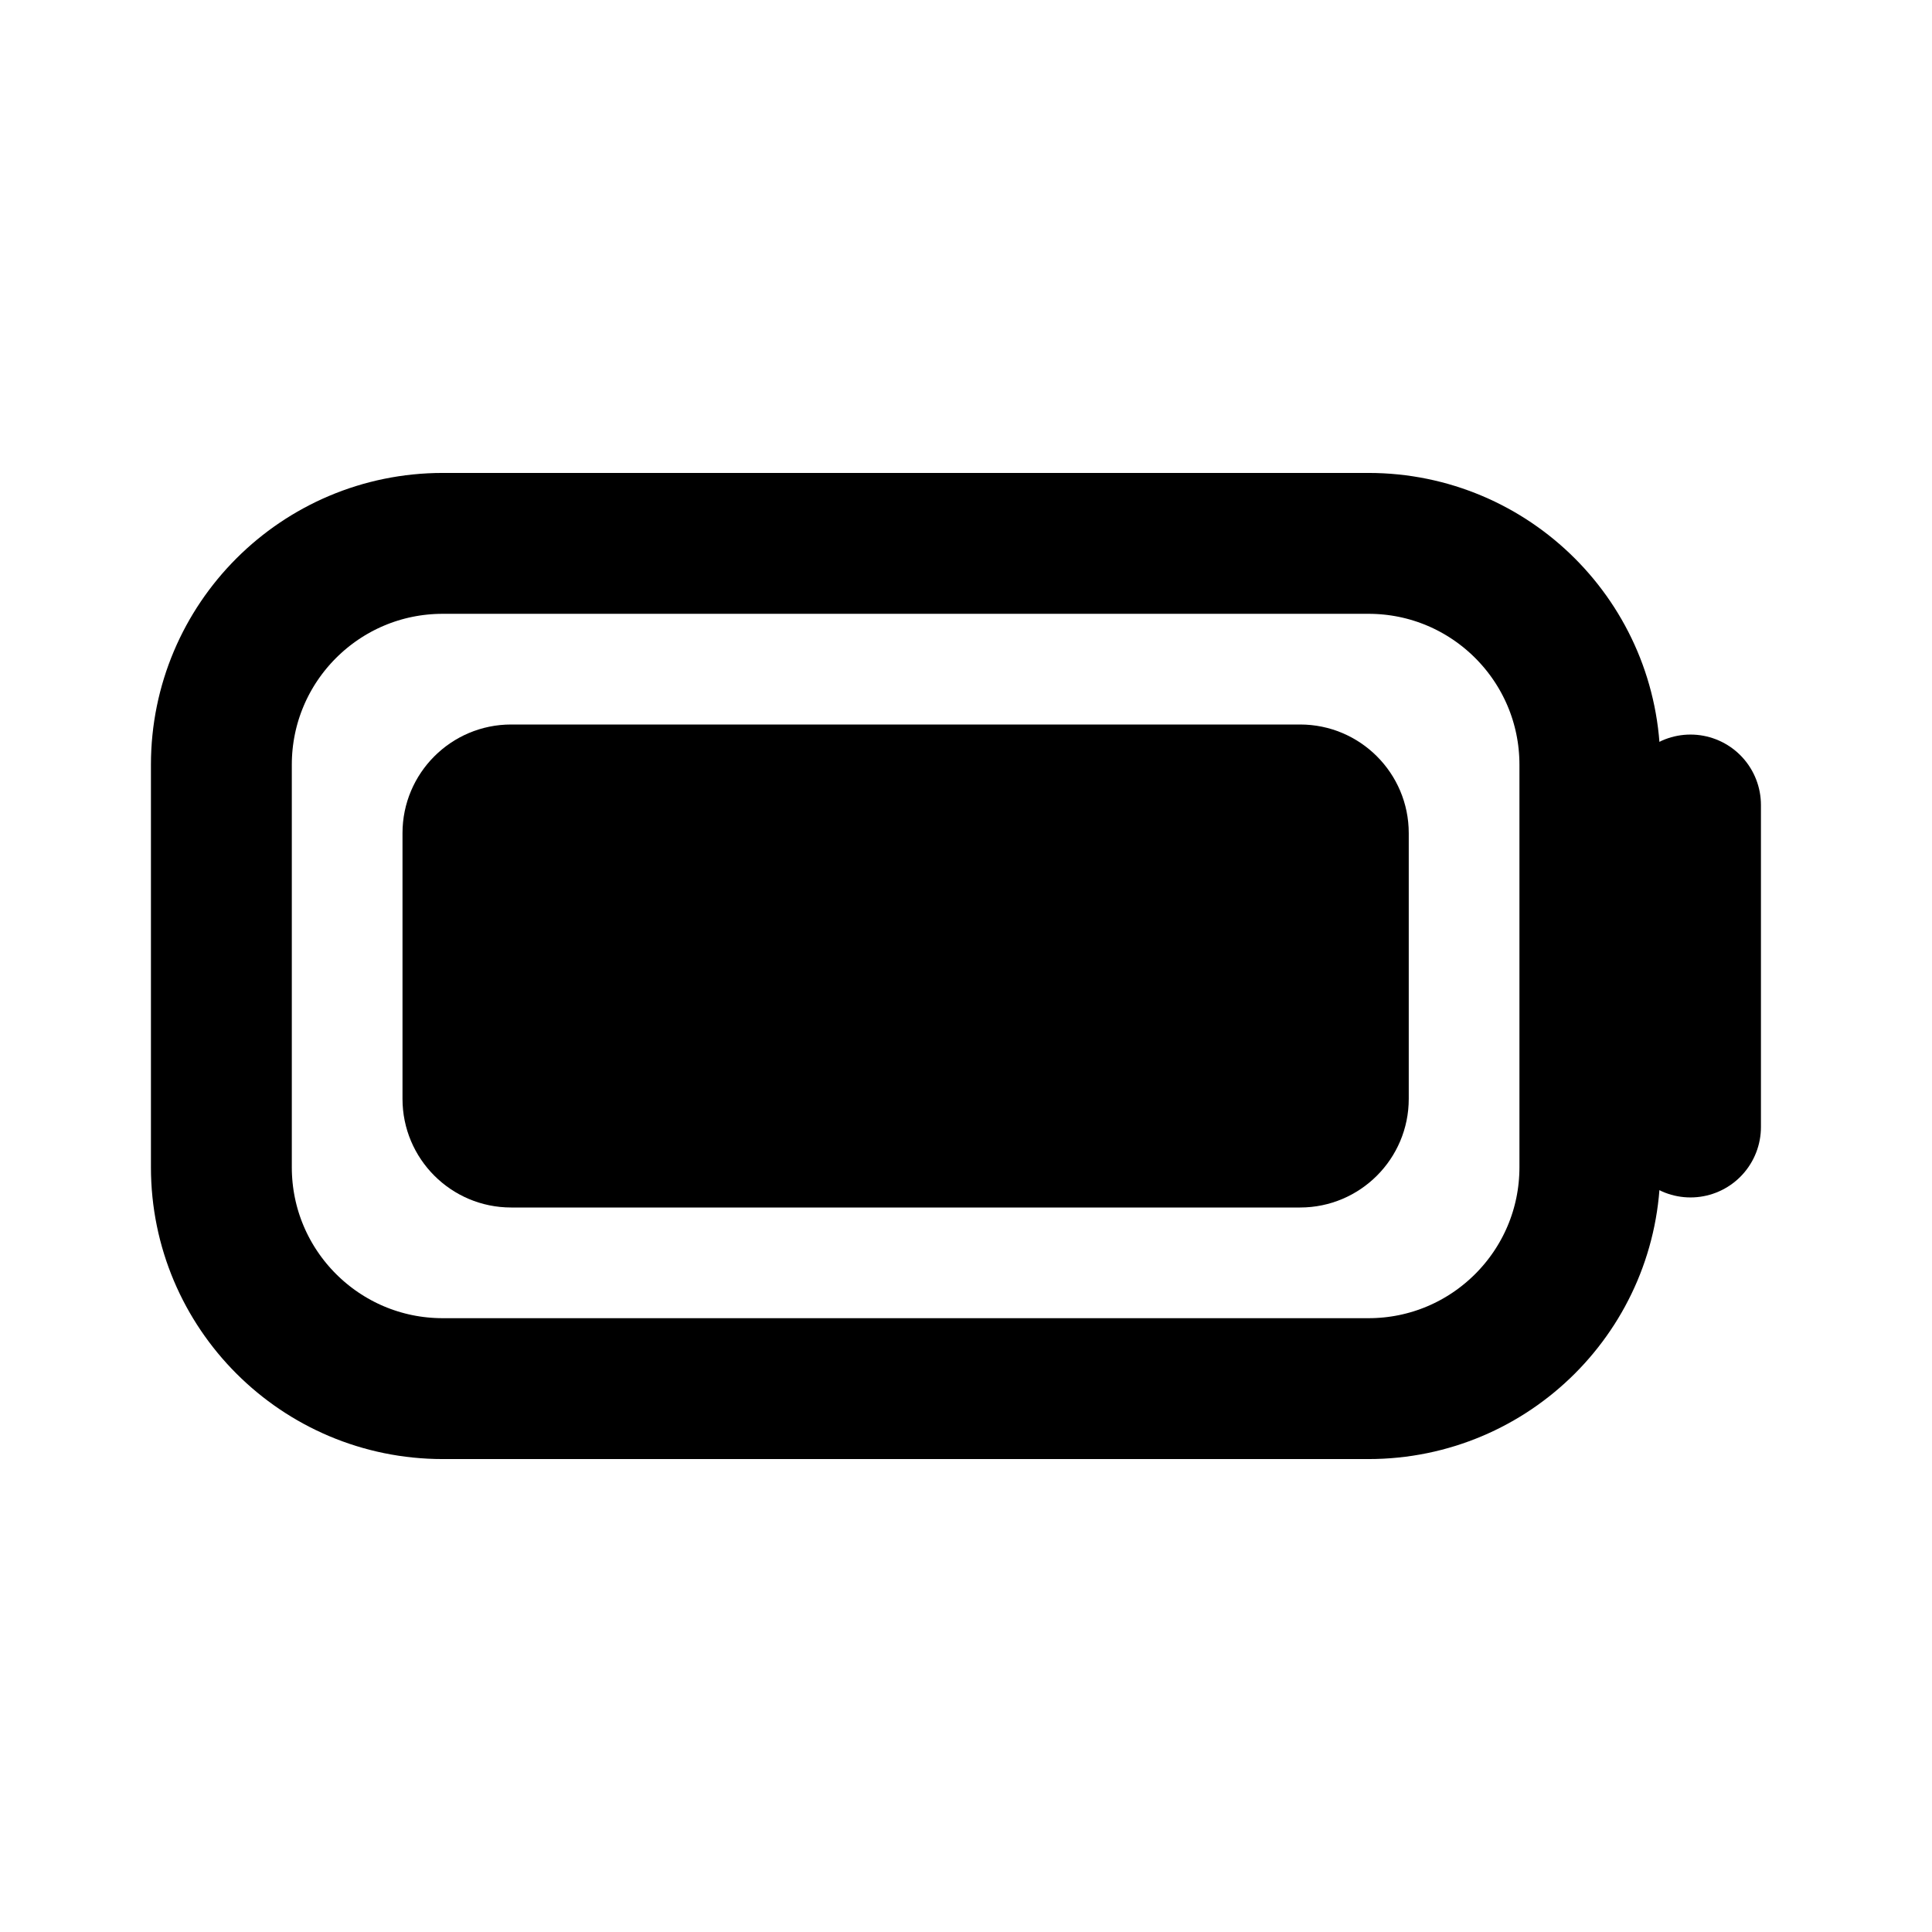
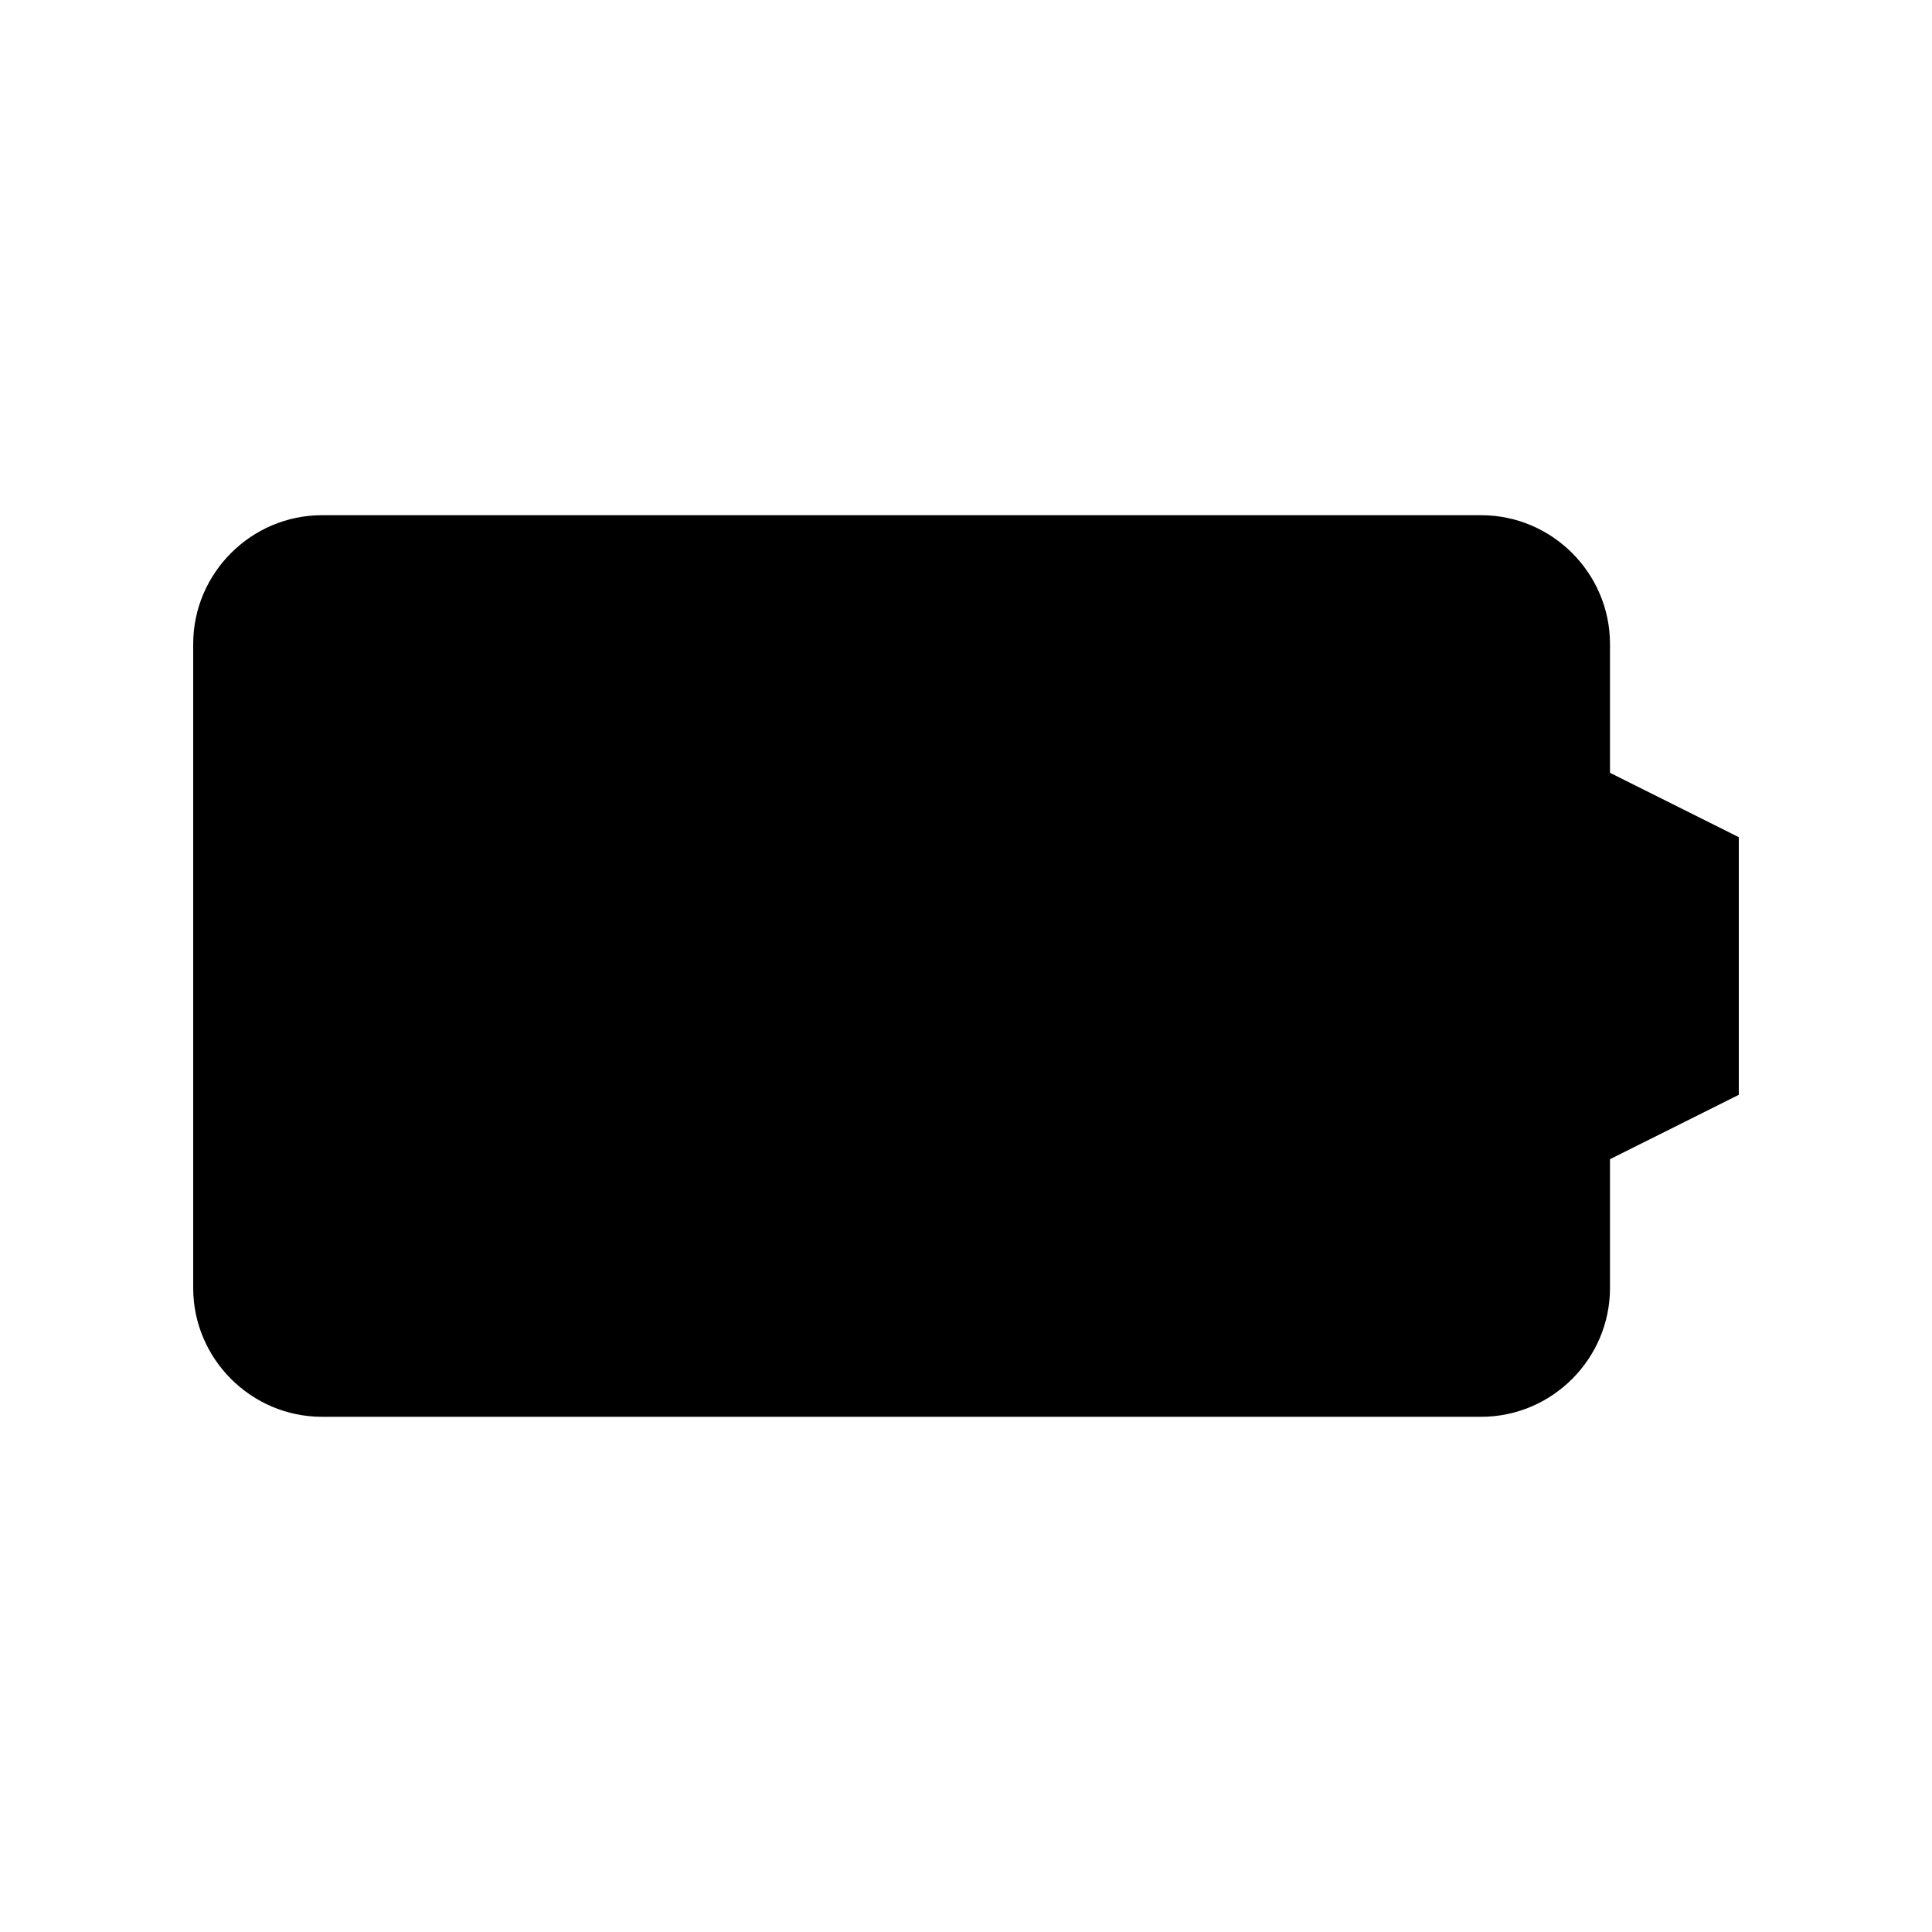
- <svg xmlns="http://www.w3.org/2000/svg" viewBox="0 0 24 24" fill="none">
-   <g stroke="currentColor" stroke-width="1.75" stroke-linecap="round" stroke-linejoin="round">
-     <rect x="2.75" y="6.75" width="17" height="10.5" rx="2.75" />
-     <path d="M21 10v4" />
-   </g>
-   <rect x="5" y="9" width="12.5" height="6" rx="1.35" fill="currentColor" />
+ <svg xmlns="http://www.w3.org/2000/svg" id="Layer_1" height="512" viewBox="0 0 100 100" width="512">
+   <path d="m90 43.333-6.667-3.333v-6.667c0-3.665-3.001-6.666-6.666-6.666h-60c-3.666 0-6.667 3.001-6.667 6.666v33.334c0 3.665 3.001 6.666 6.667 6.666h60c3.665 0 6.666-3.001 6.666-6.666v-6.667l6.667-3.333z" />
</svg>
